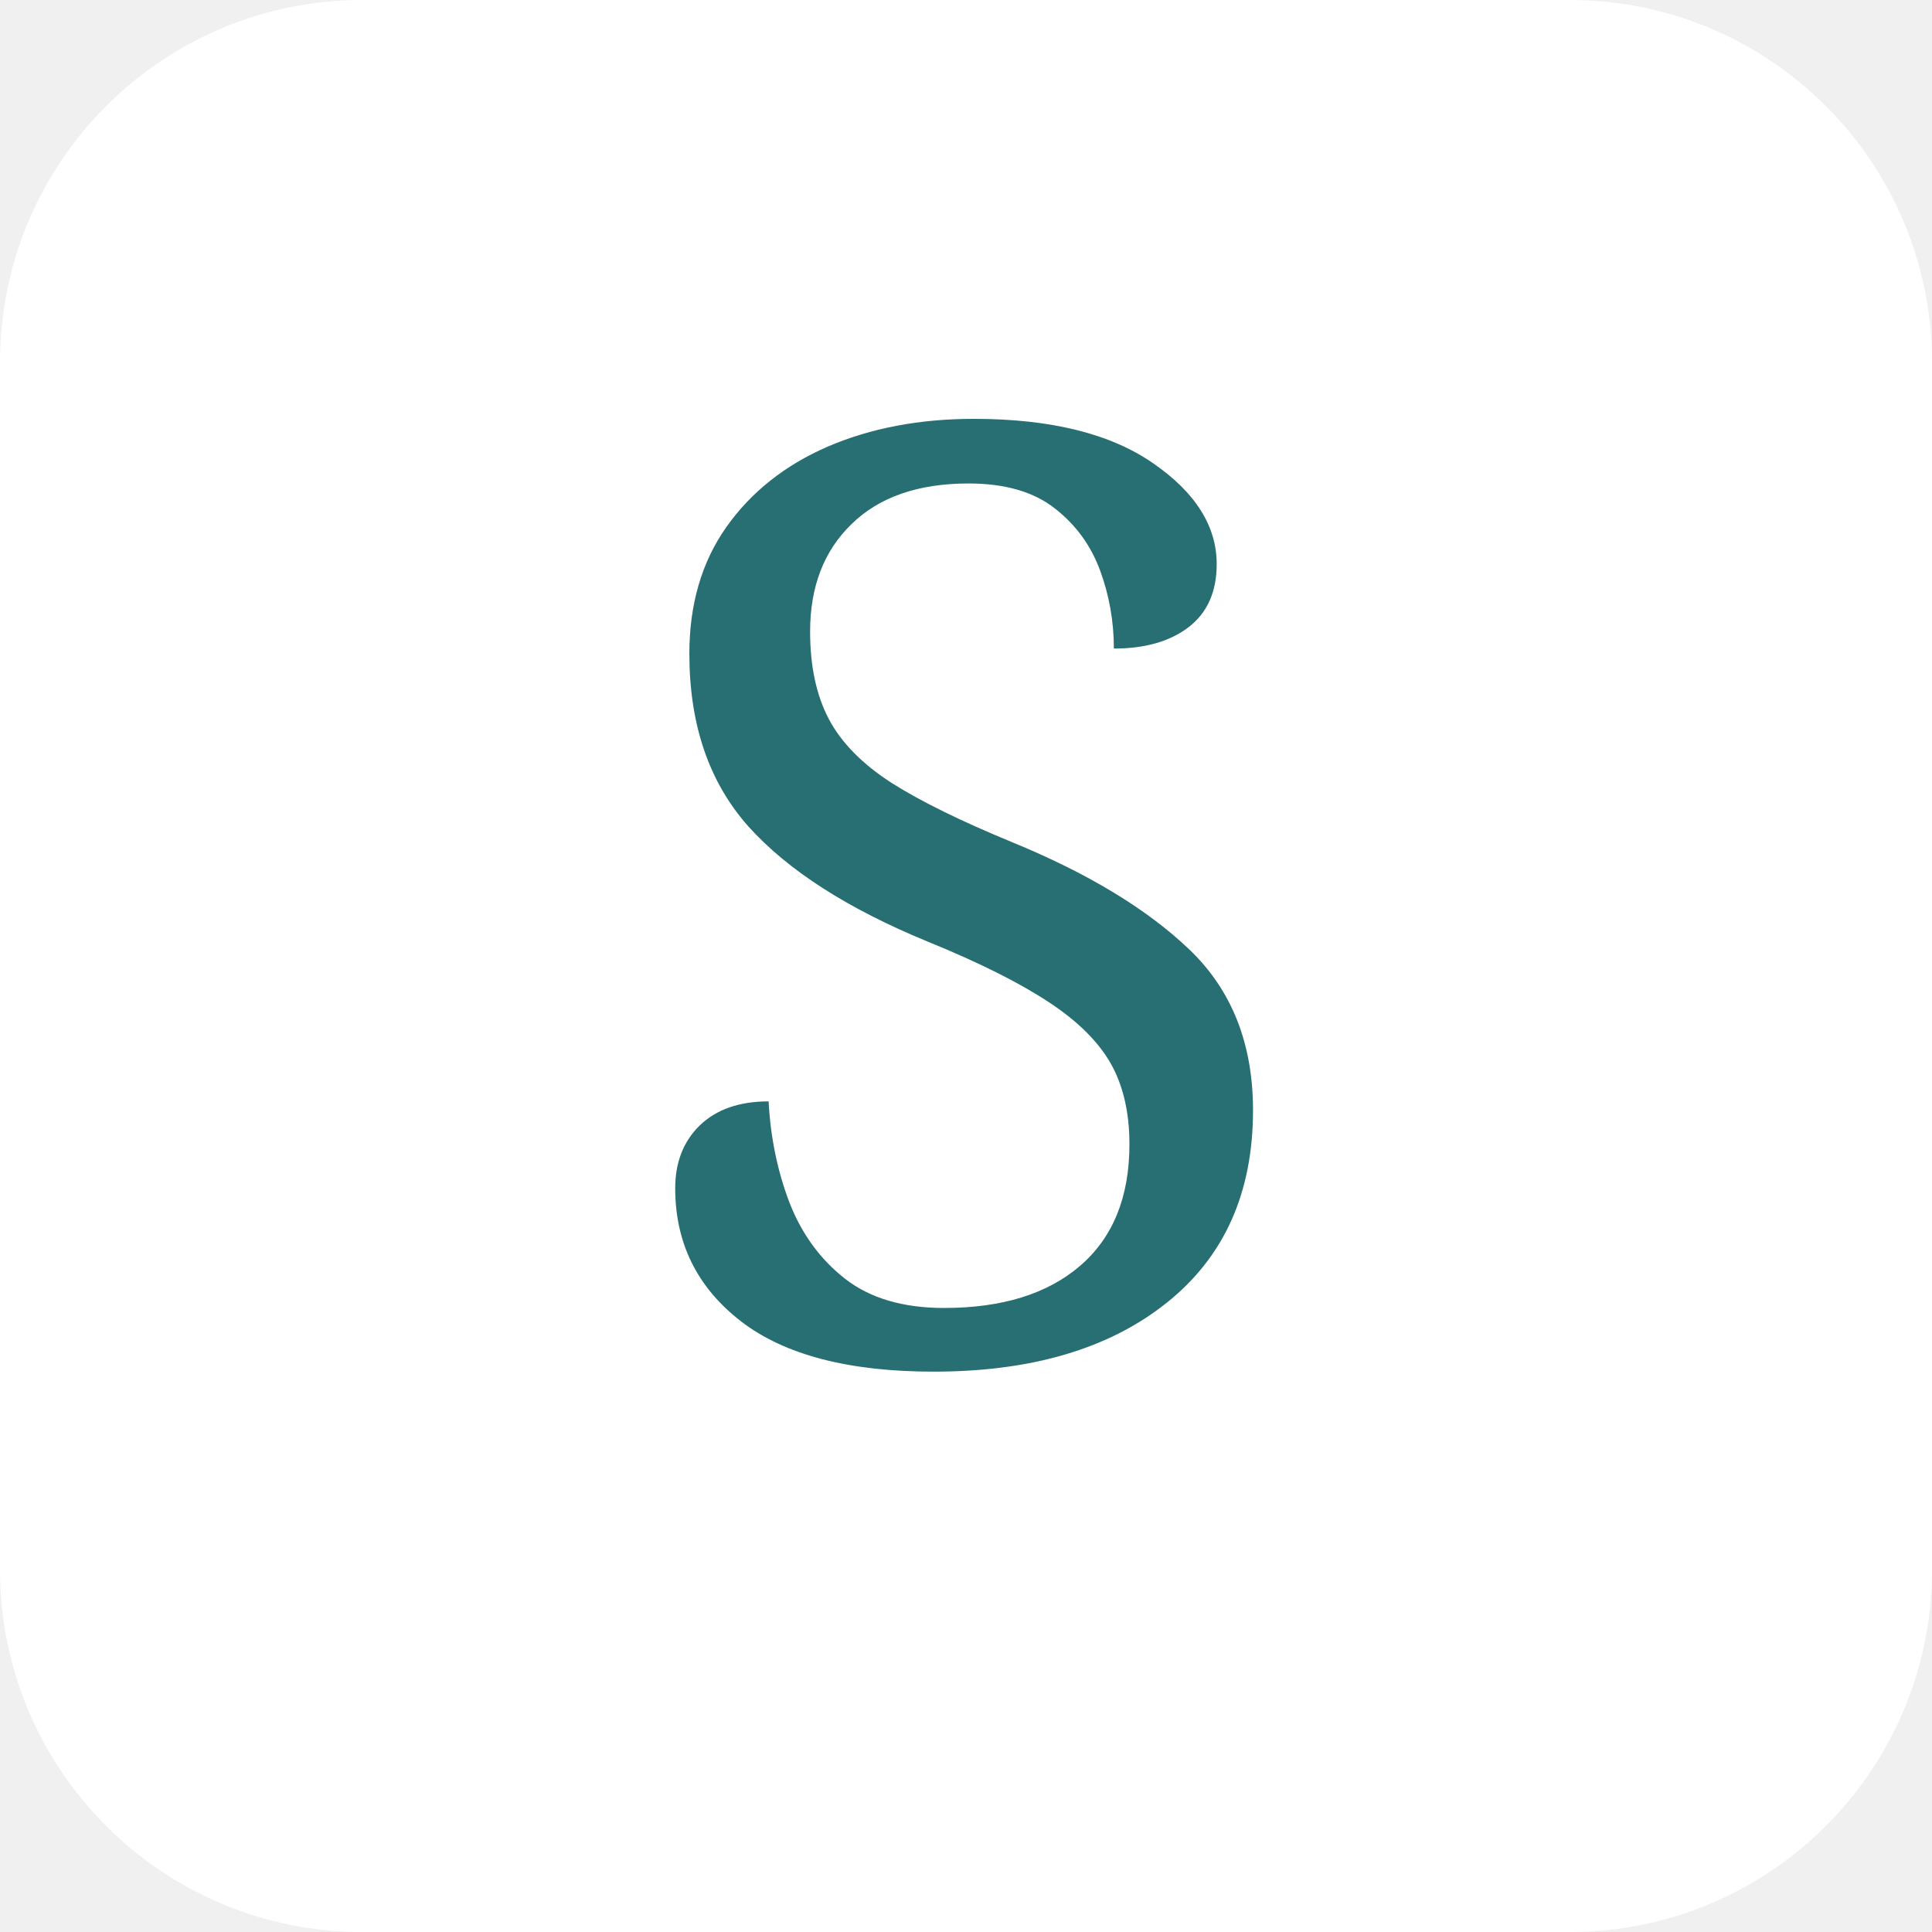
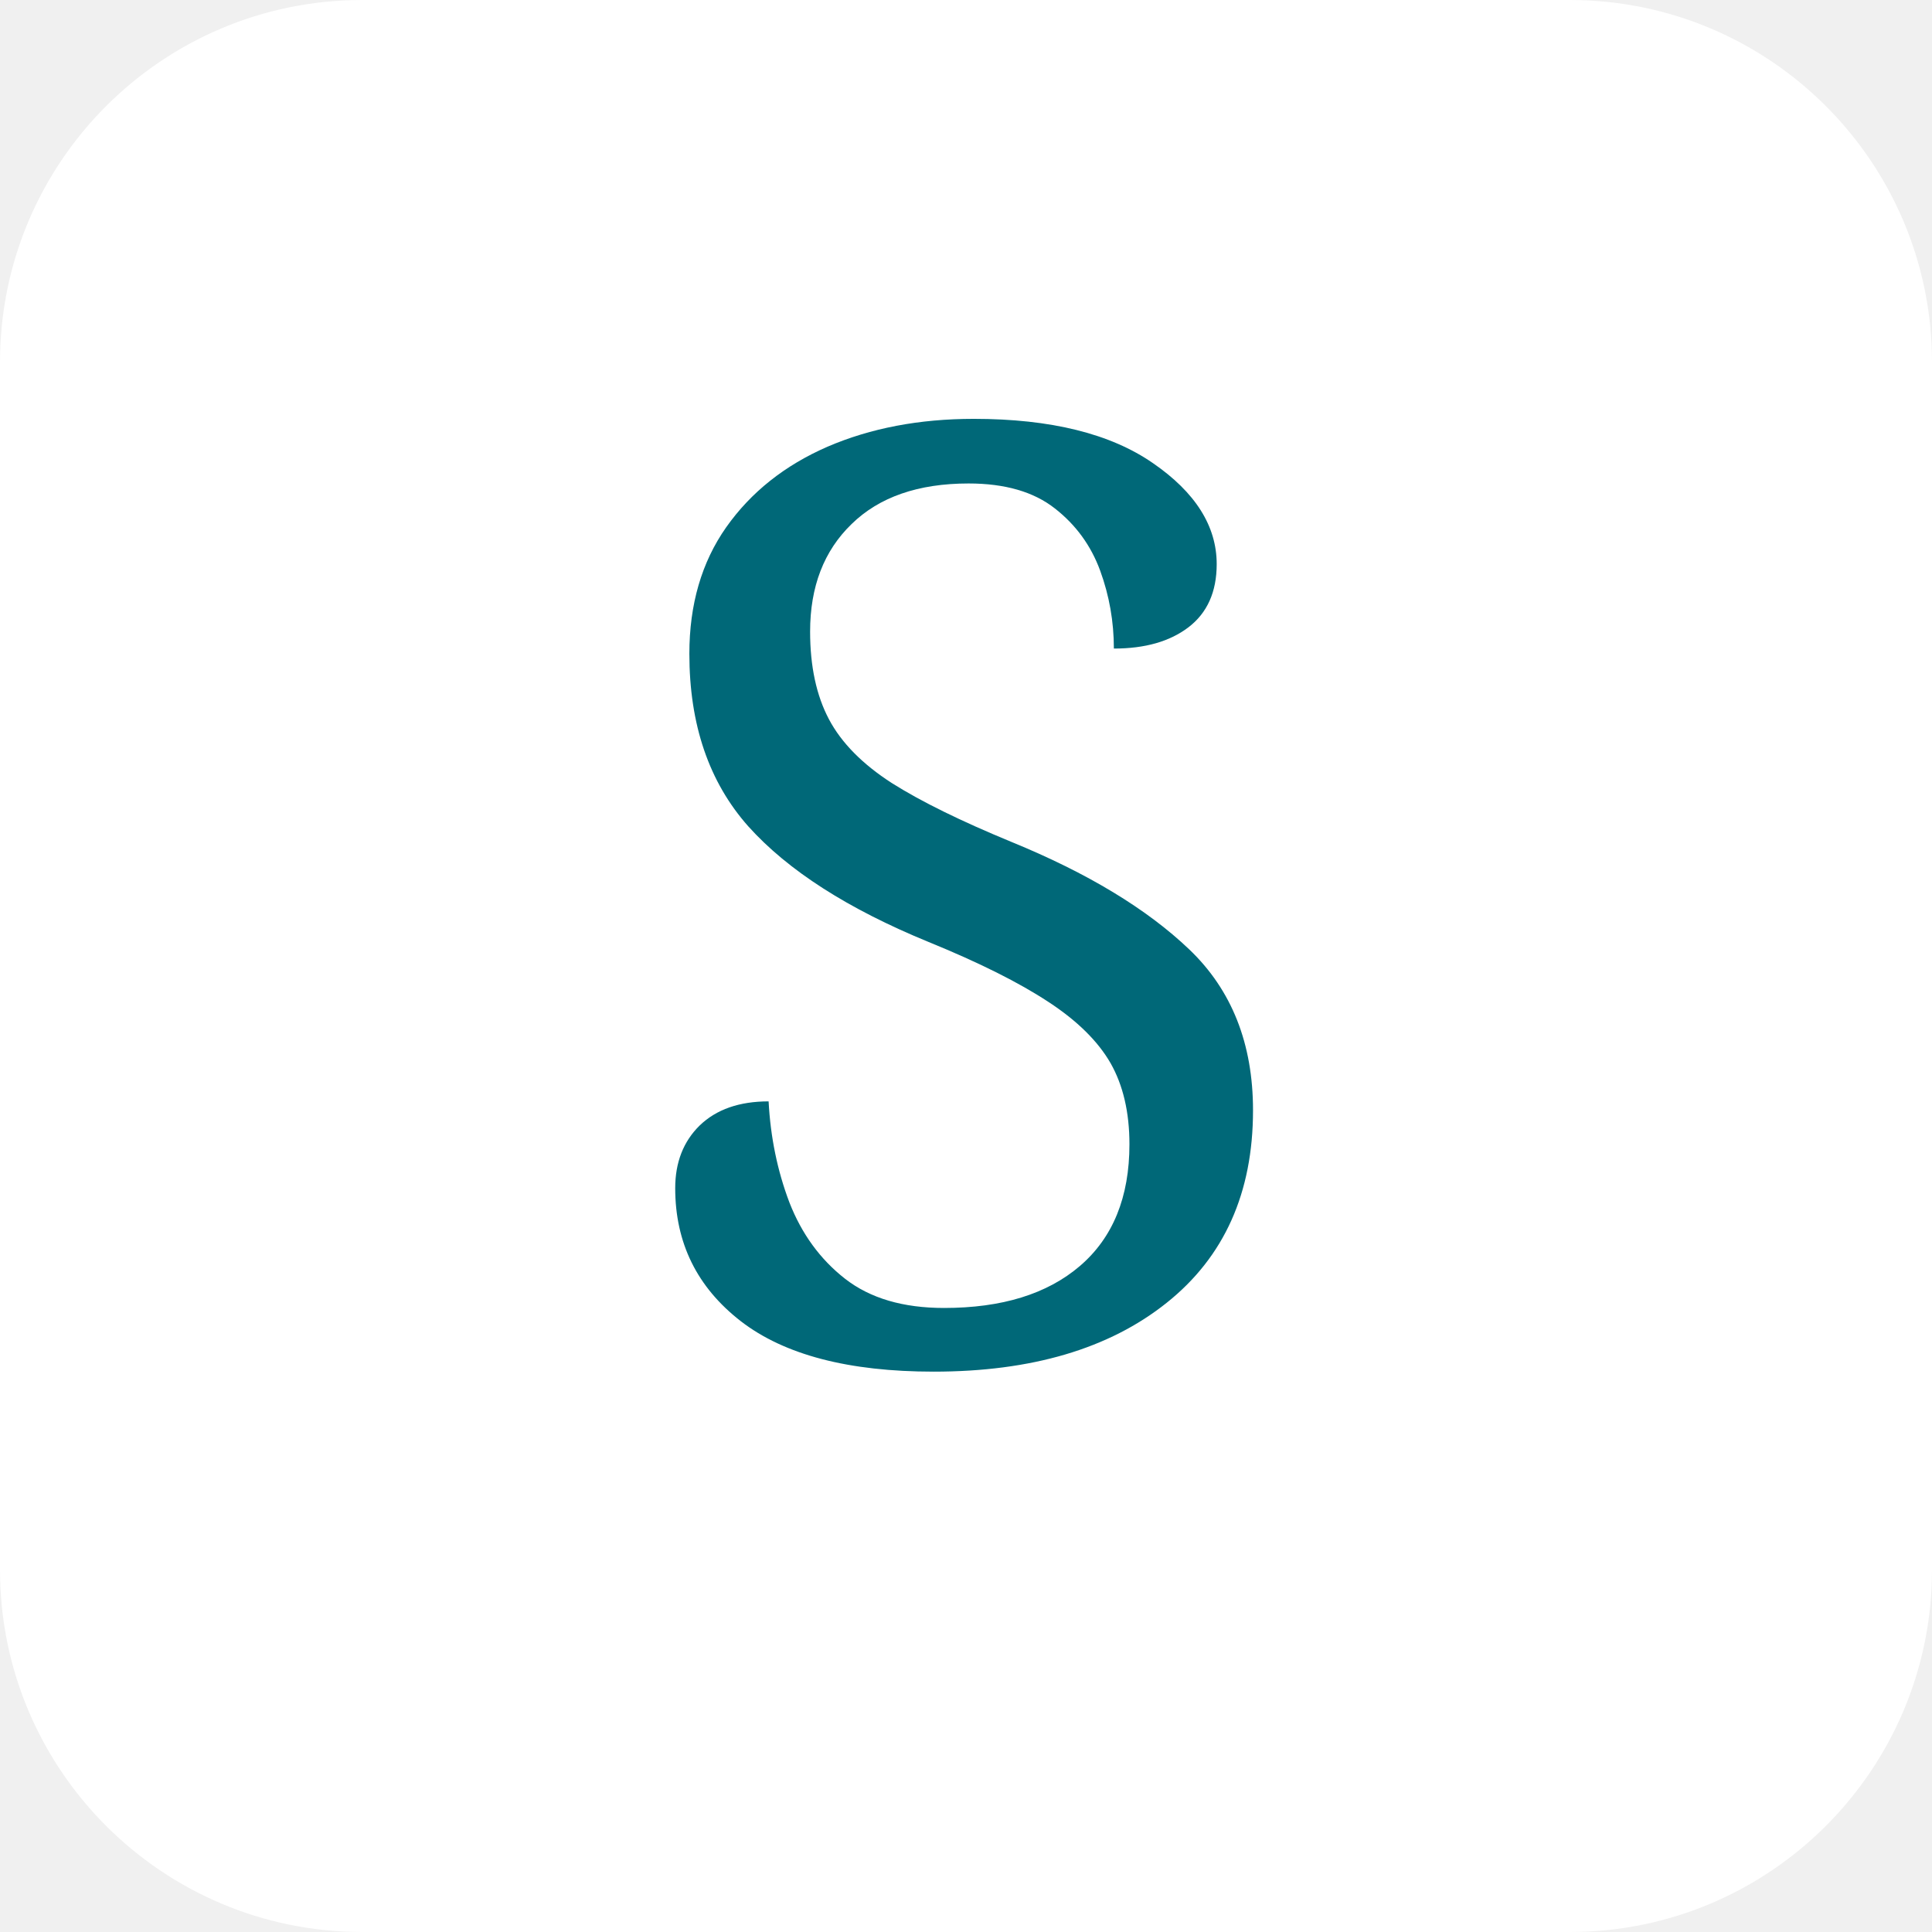
<svg xmlns="http://www.w3.org/2000/svg" viewBox="0 0 64 64">
  <rect width="64" height="64" rx="12" fill="#ffffff" />
-   <text x="32" y="45" text-anchor="middle" font-family="Georgia,serif" font-size="43" fill="#286f73">S</text>
+   <text x="32" y="45" text-anchor="middle" font-family="Georgia,serif" font-size="43" fill="#006878">S</text>
</svg>
